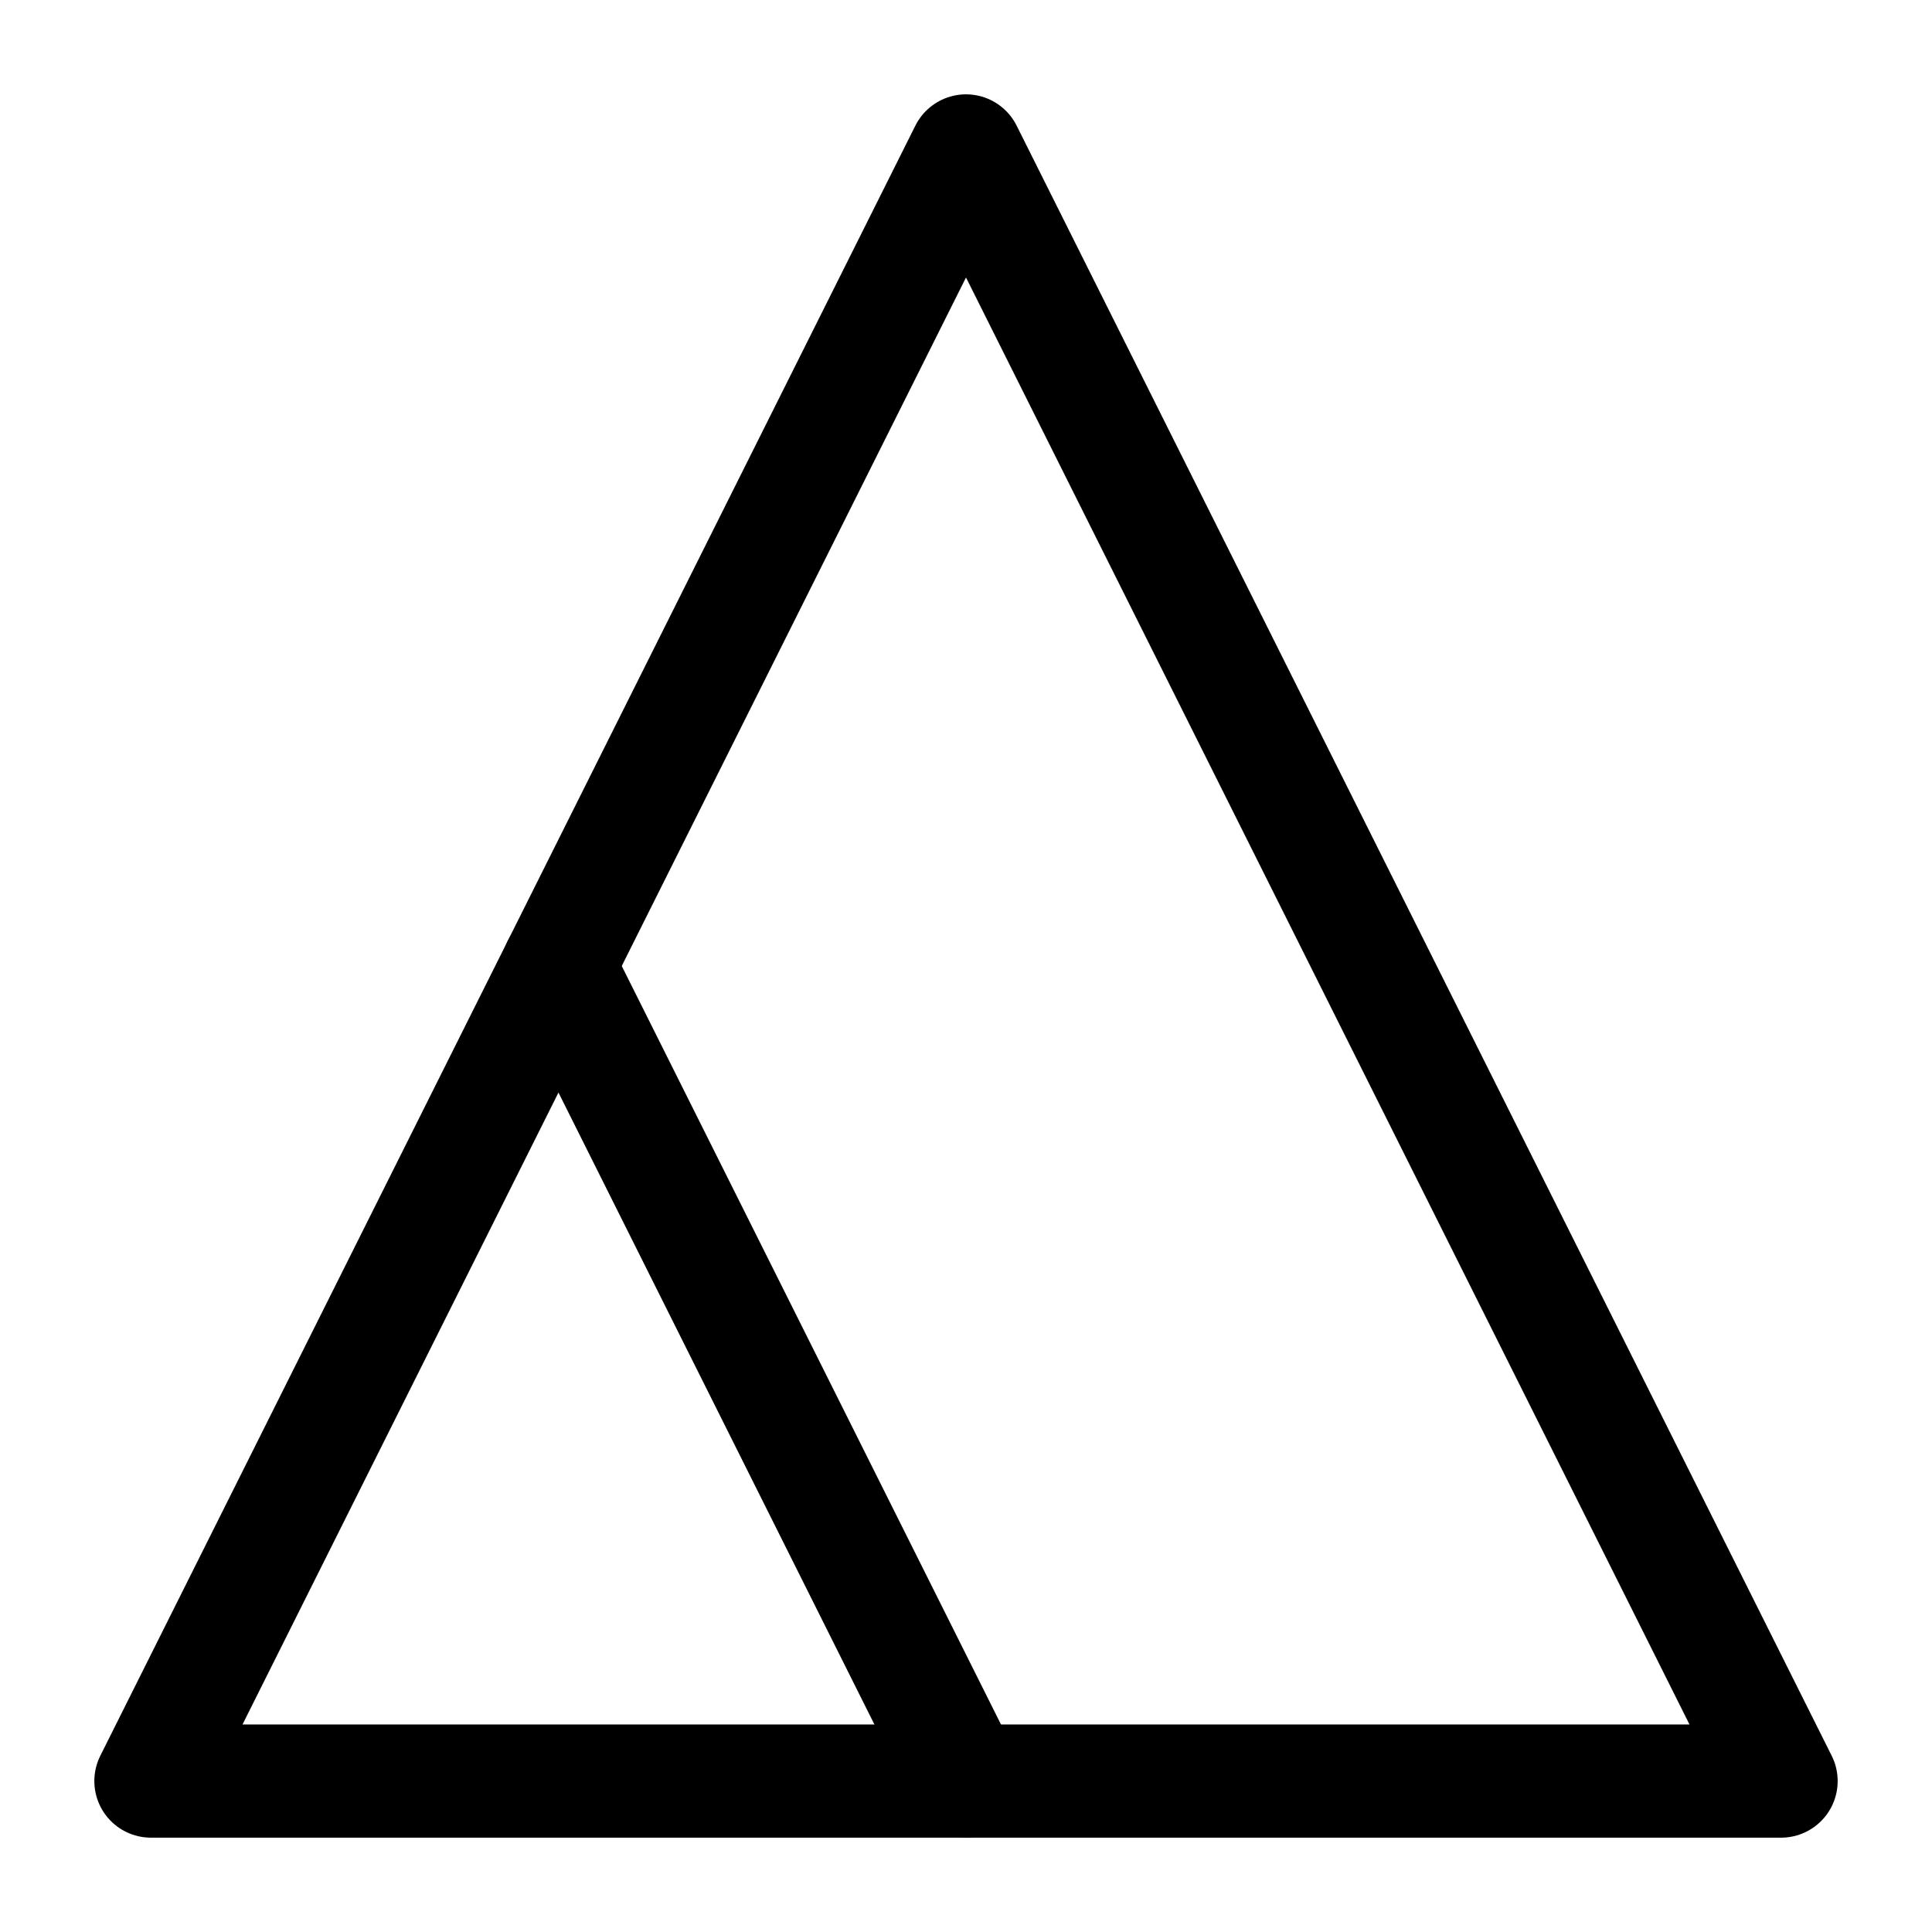
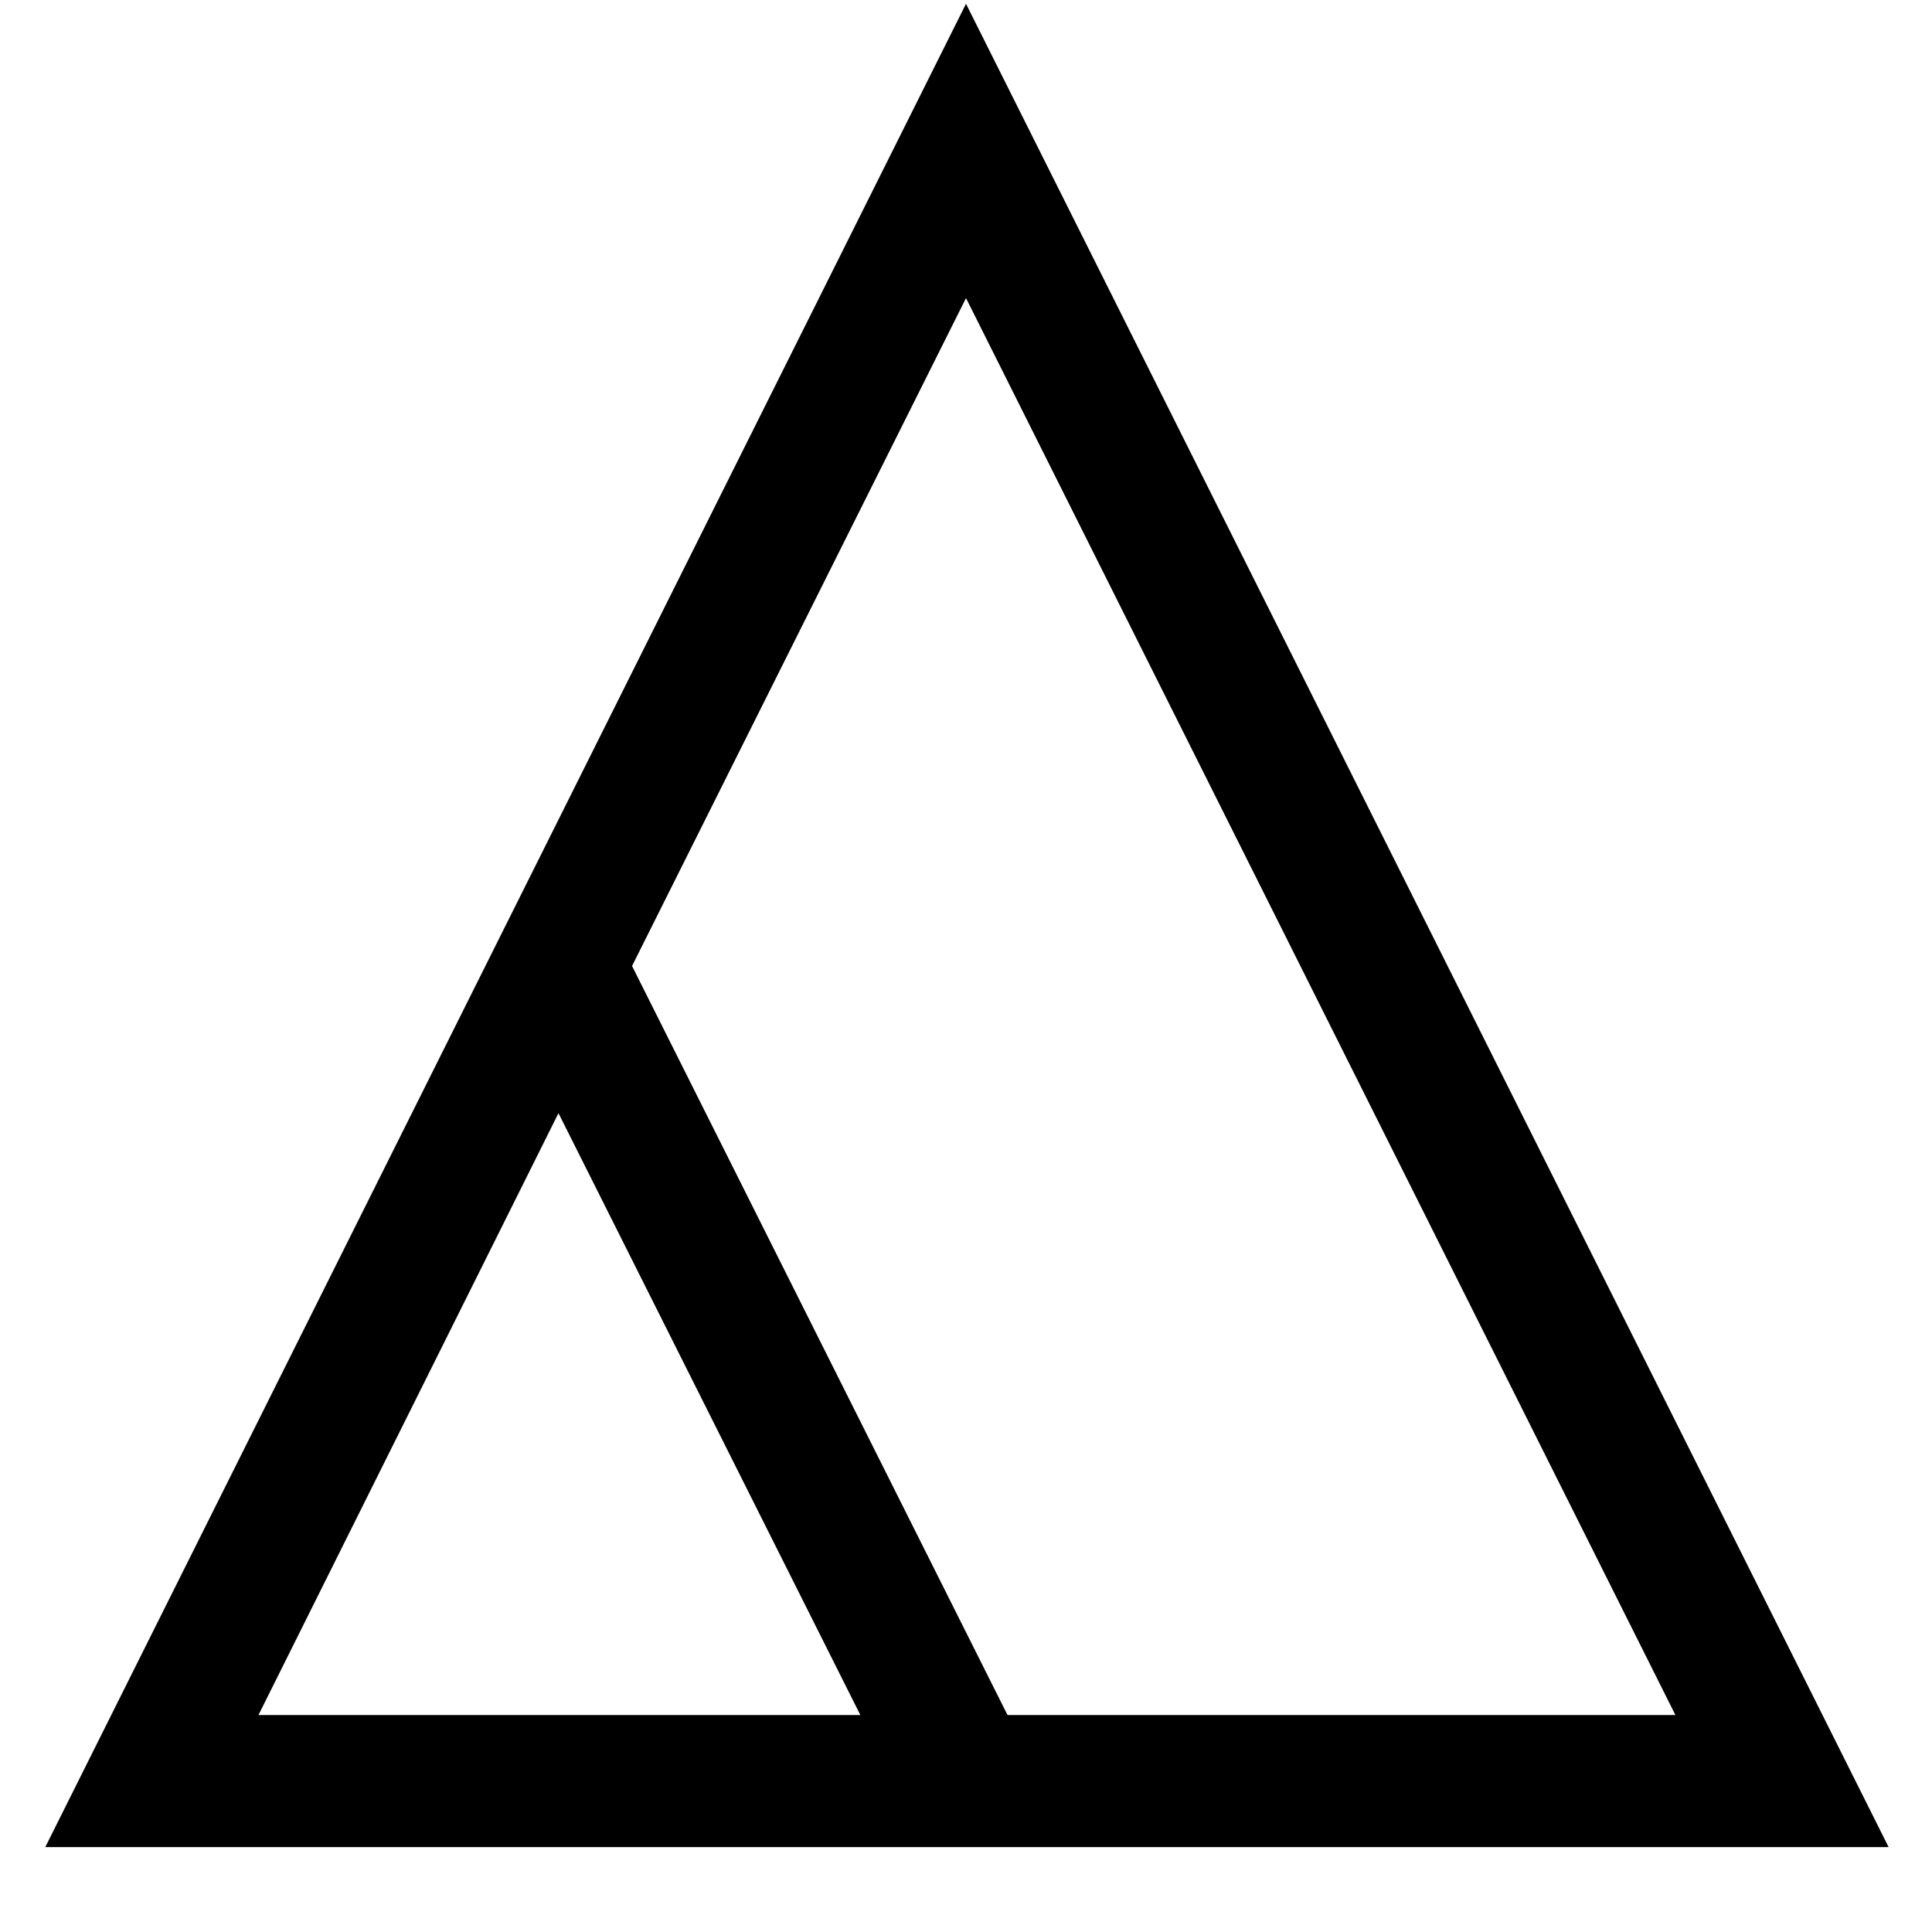
<svg xmlns="http://www.w3.org/2000/svg" width="64" height="64" viewBox="0 0 1024 1024">
-   <polygon points="512,80 944,944 80,944" fill="none" stroke="currentColor" stroke-width="60" stroke-linejoin="round" />
-   <line x1="296" y1="512" x2="512" y2="944" stroke="currentColor" stroke-width="60" stroke-linecap="round" />
+   <path fill="currentColor" d="     M512,2 L1001,979 L24,979 Z     M296,590 L137,909 L456,909 Z     M512,158 L335,512 L534,909 L888,909 Z   " />
</svg>
